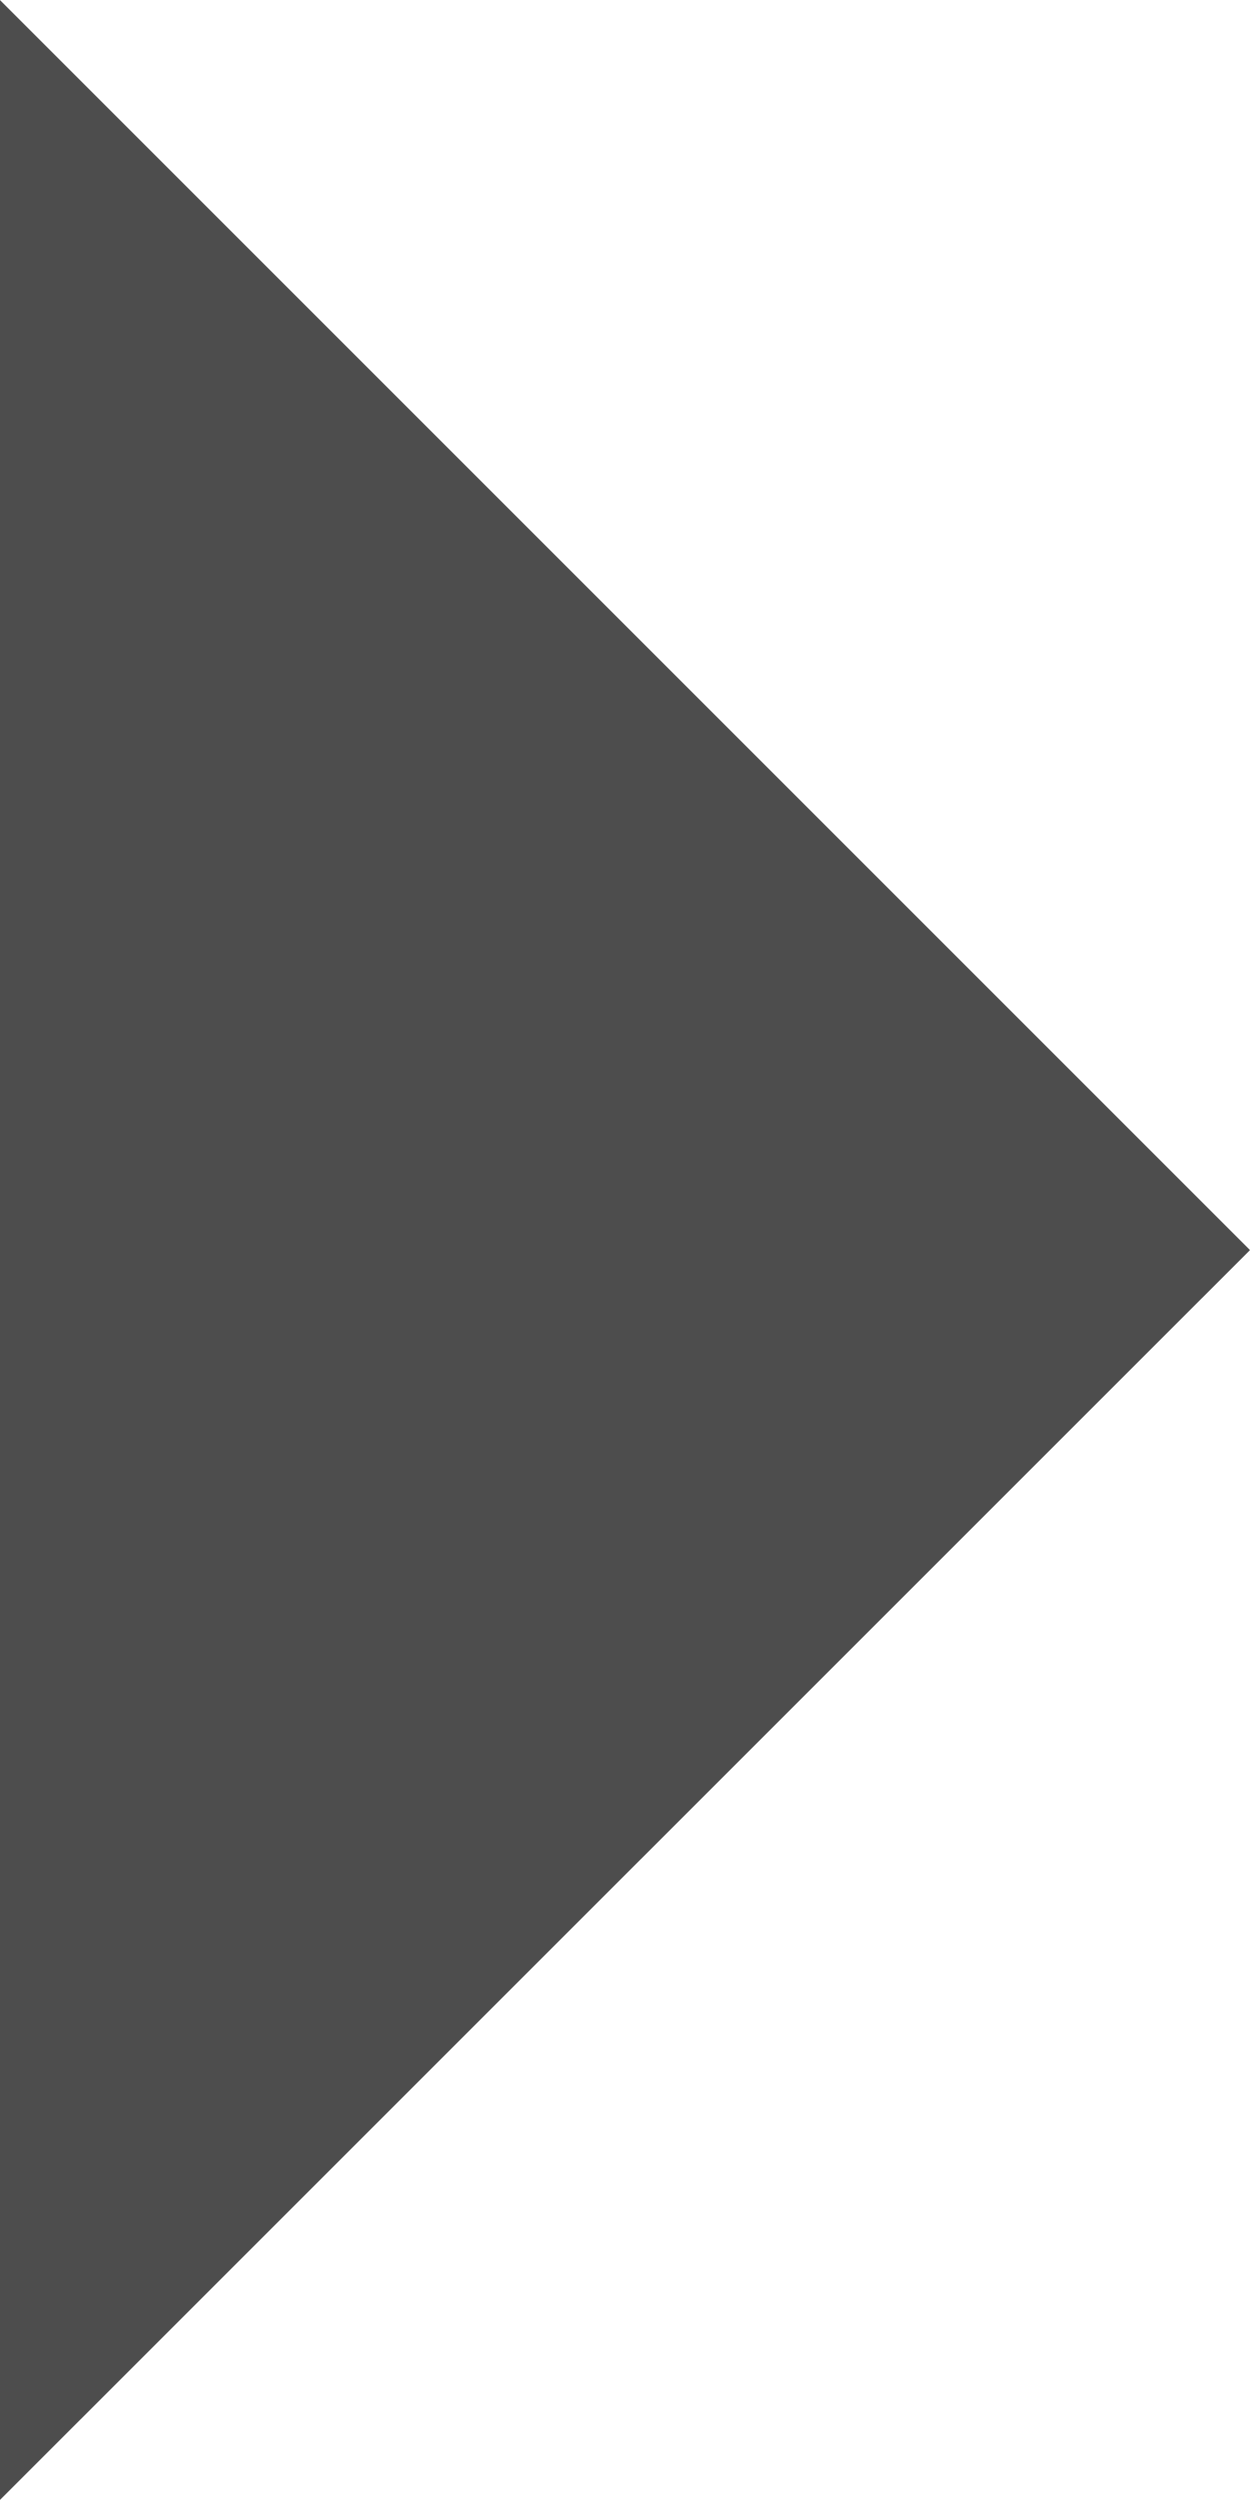
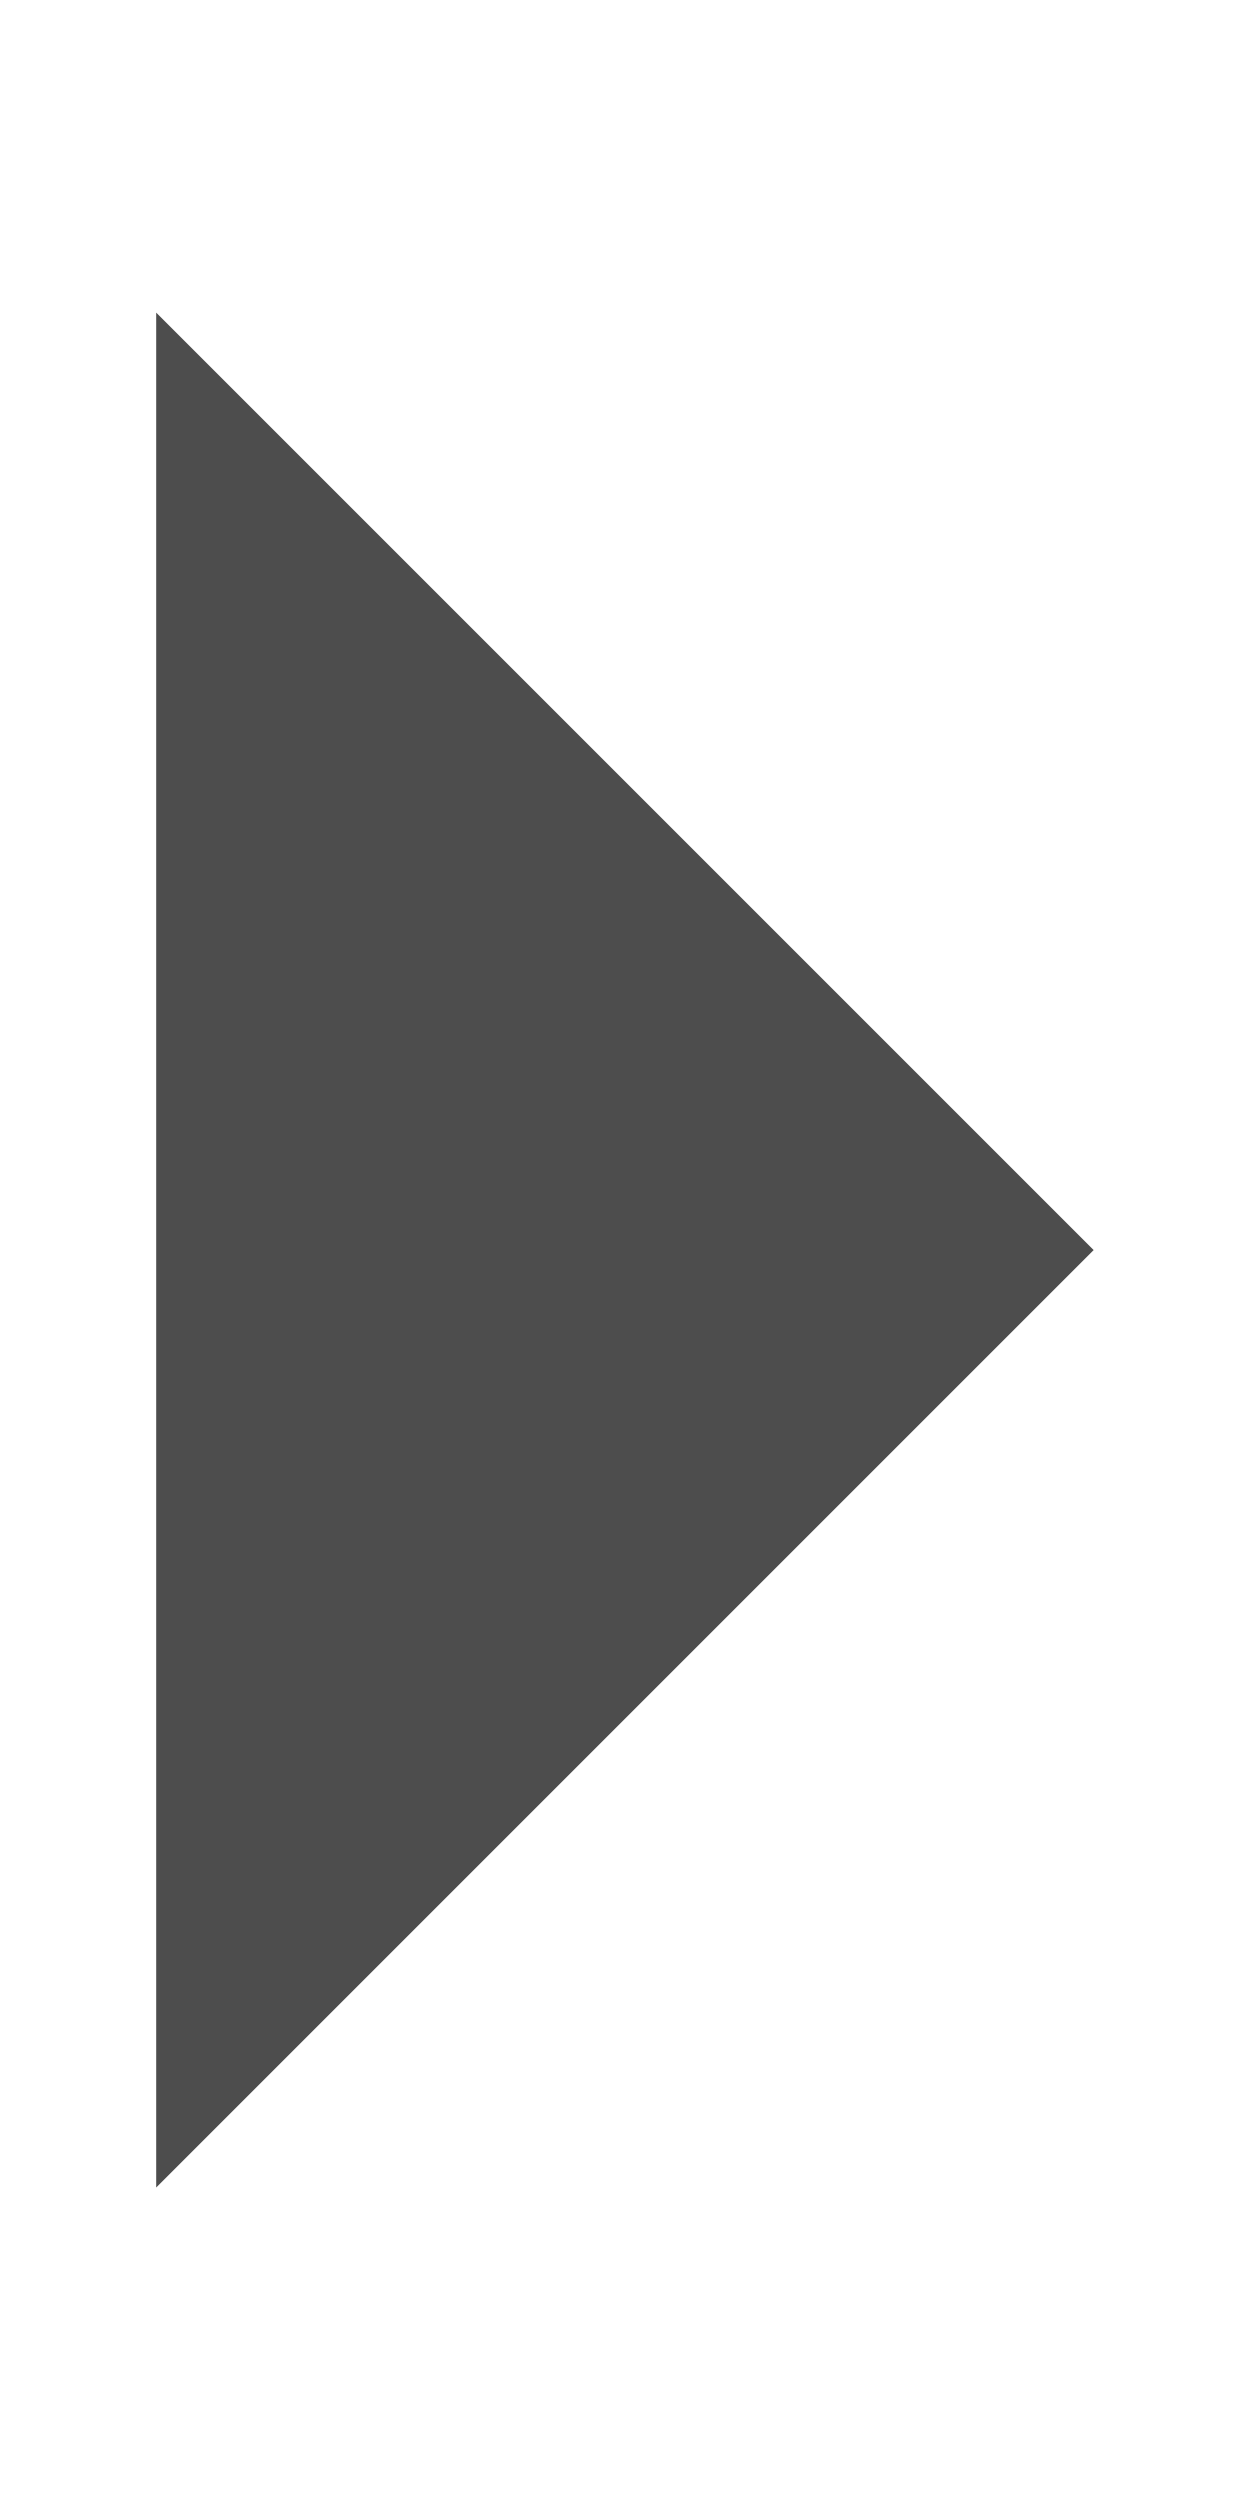
<svg xmlns="http://www.w3.org/2000/svg" width="32" height="64" viewBox="0 0 8.467 16.933" version="1.1" id="svg1">
  <defs id="defs1" />
  <g id="layer1">
-     <path style="fill:#4d4d4d;fill-opacity:1;stroke:#4d4d4d;stroke-width:0;stroke-linecap:round;stroke-linejoin:round;stroke-dasharray:none;stroke-opacity:1;paint-order:stroke fill markers" d="M 5.4126561e-7,5.4126568e-7 8.467,8.467 5.4126561e-7,16.933" id="path1" />
+     <path style="fill:#4d4d4d;fill-opacity:1;stroke:#4d4d4d;stroke-width:0;stroke-linecap:round;stroke-linejoin:round;stroke-dasharray:none;stroke-opacity:1;paint-order:stroke fill markers" d="m 1.058,2.117 6.35,6.35 -6.35,6.35" id="path1" />
  </g>
</svg>
